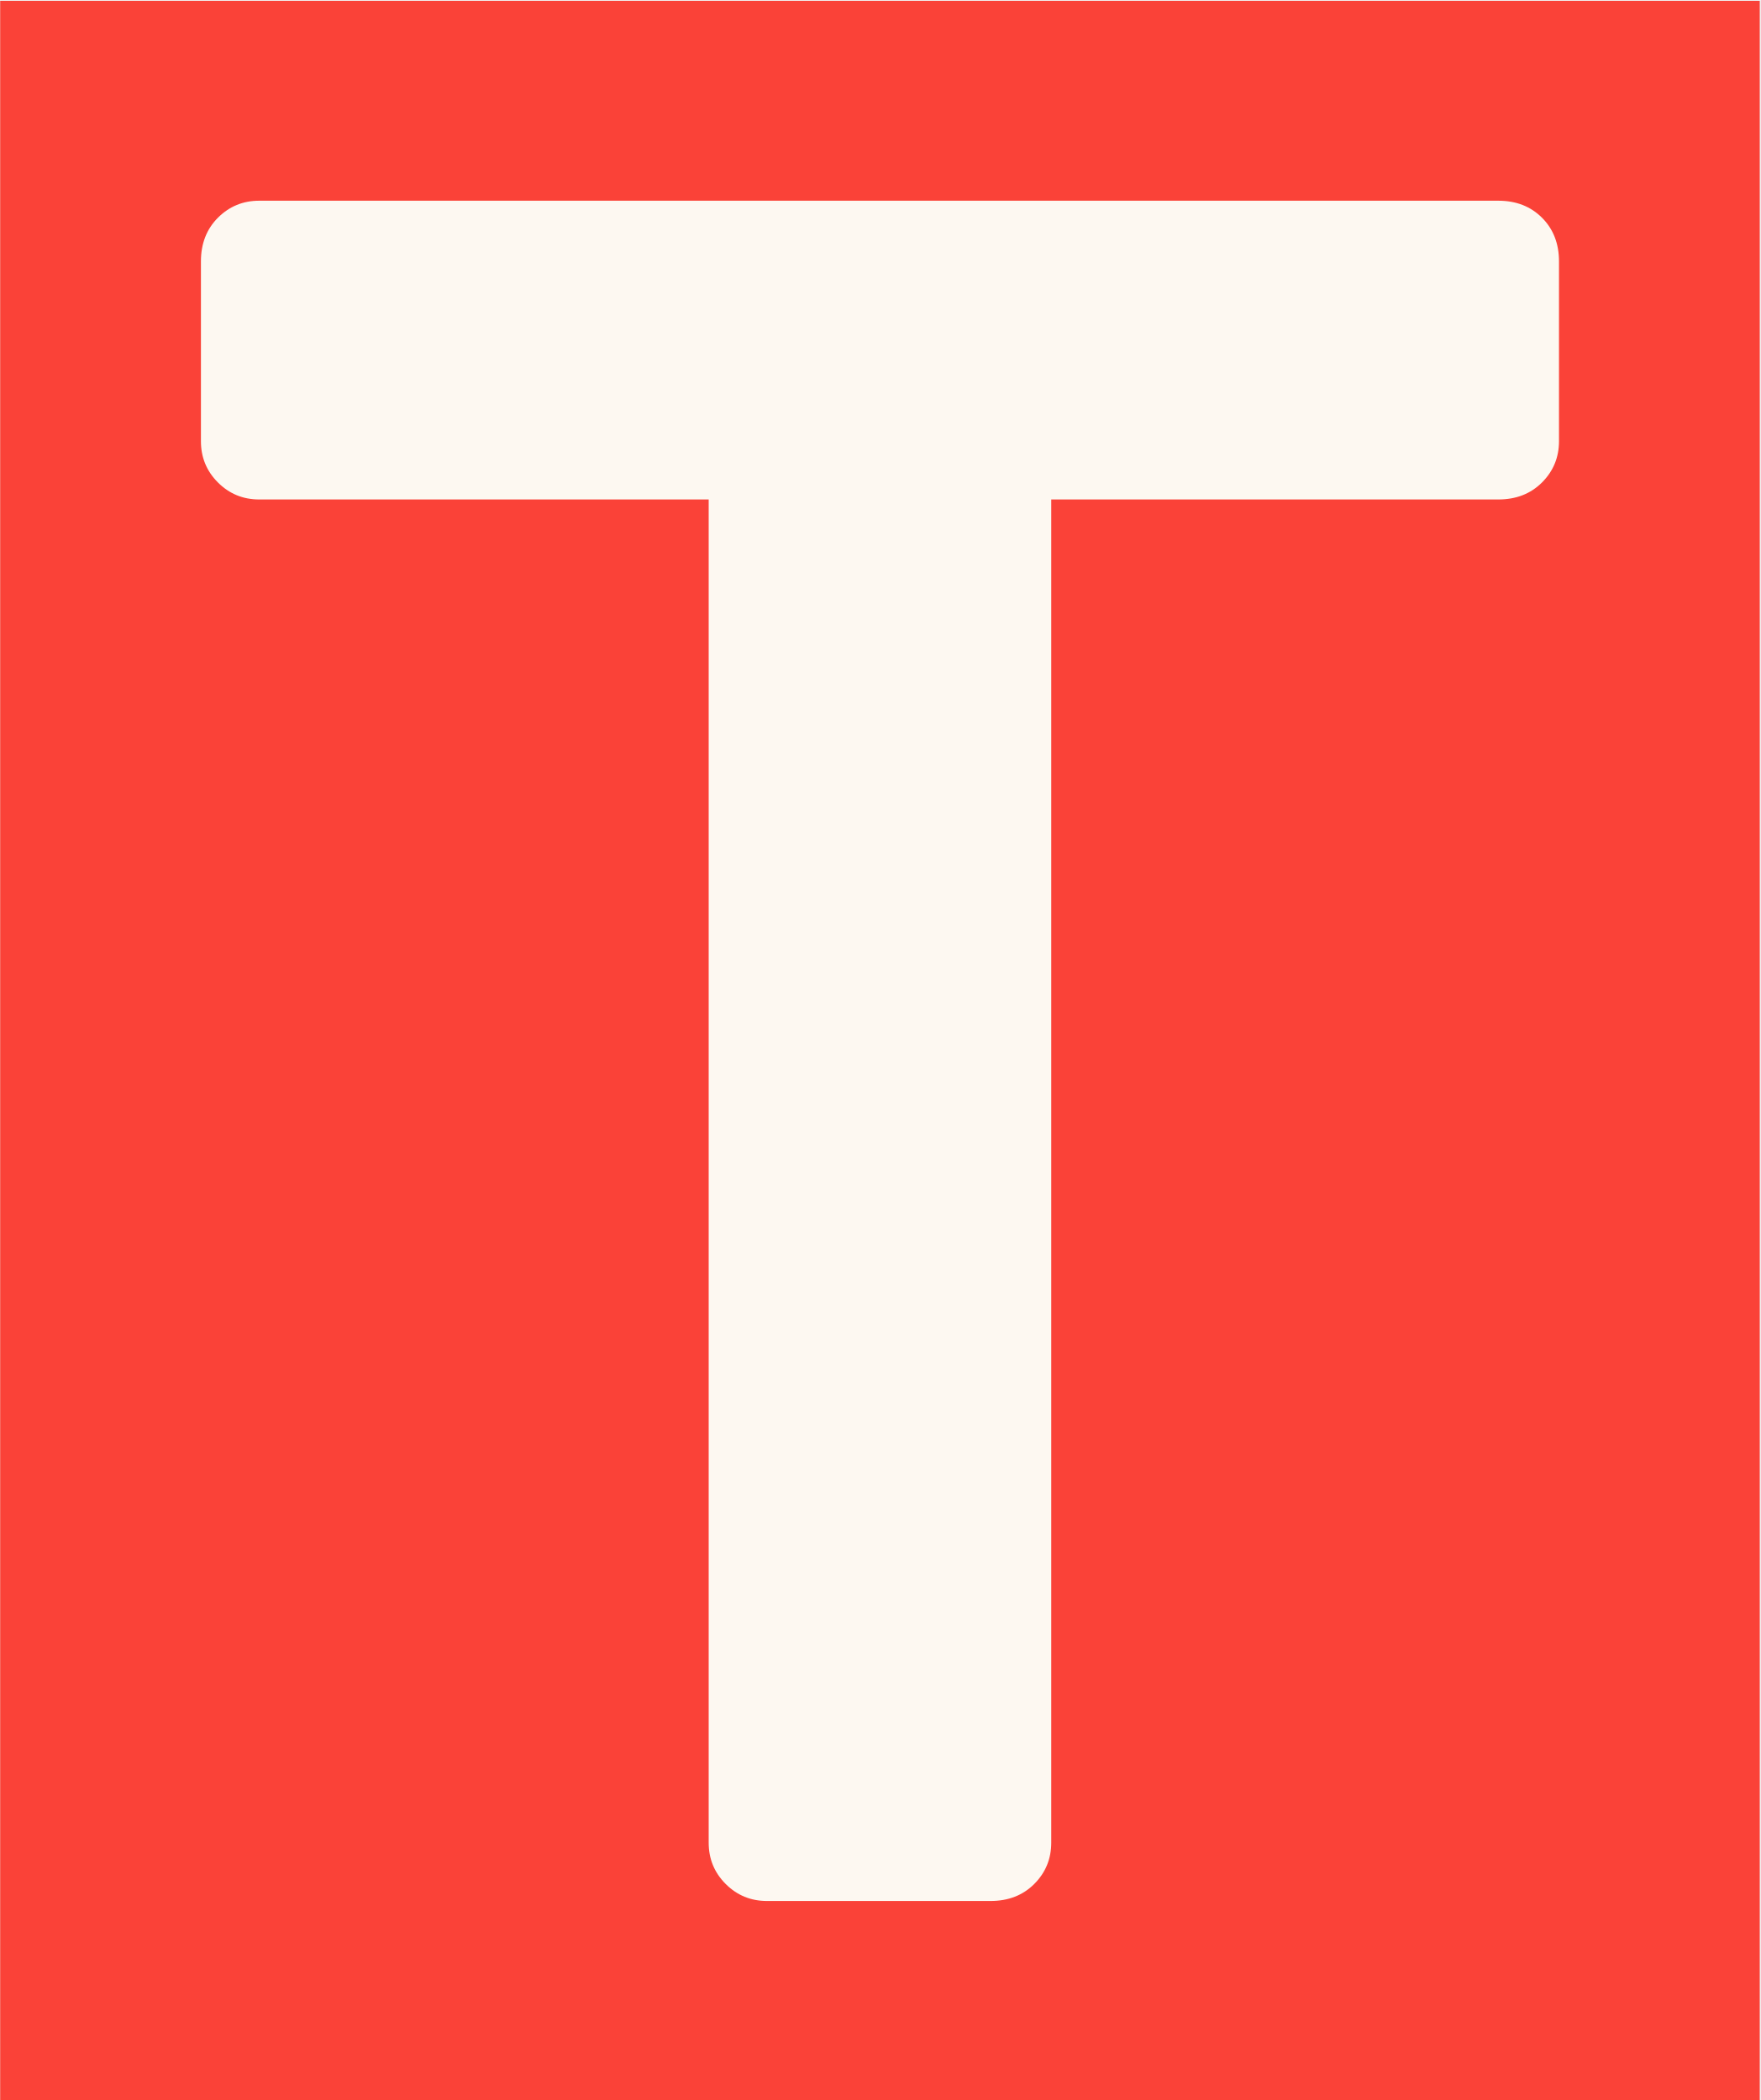
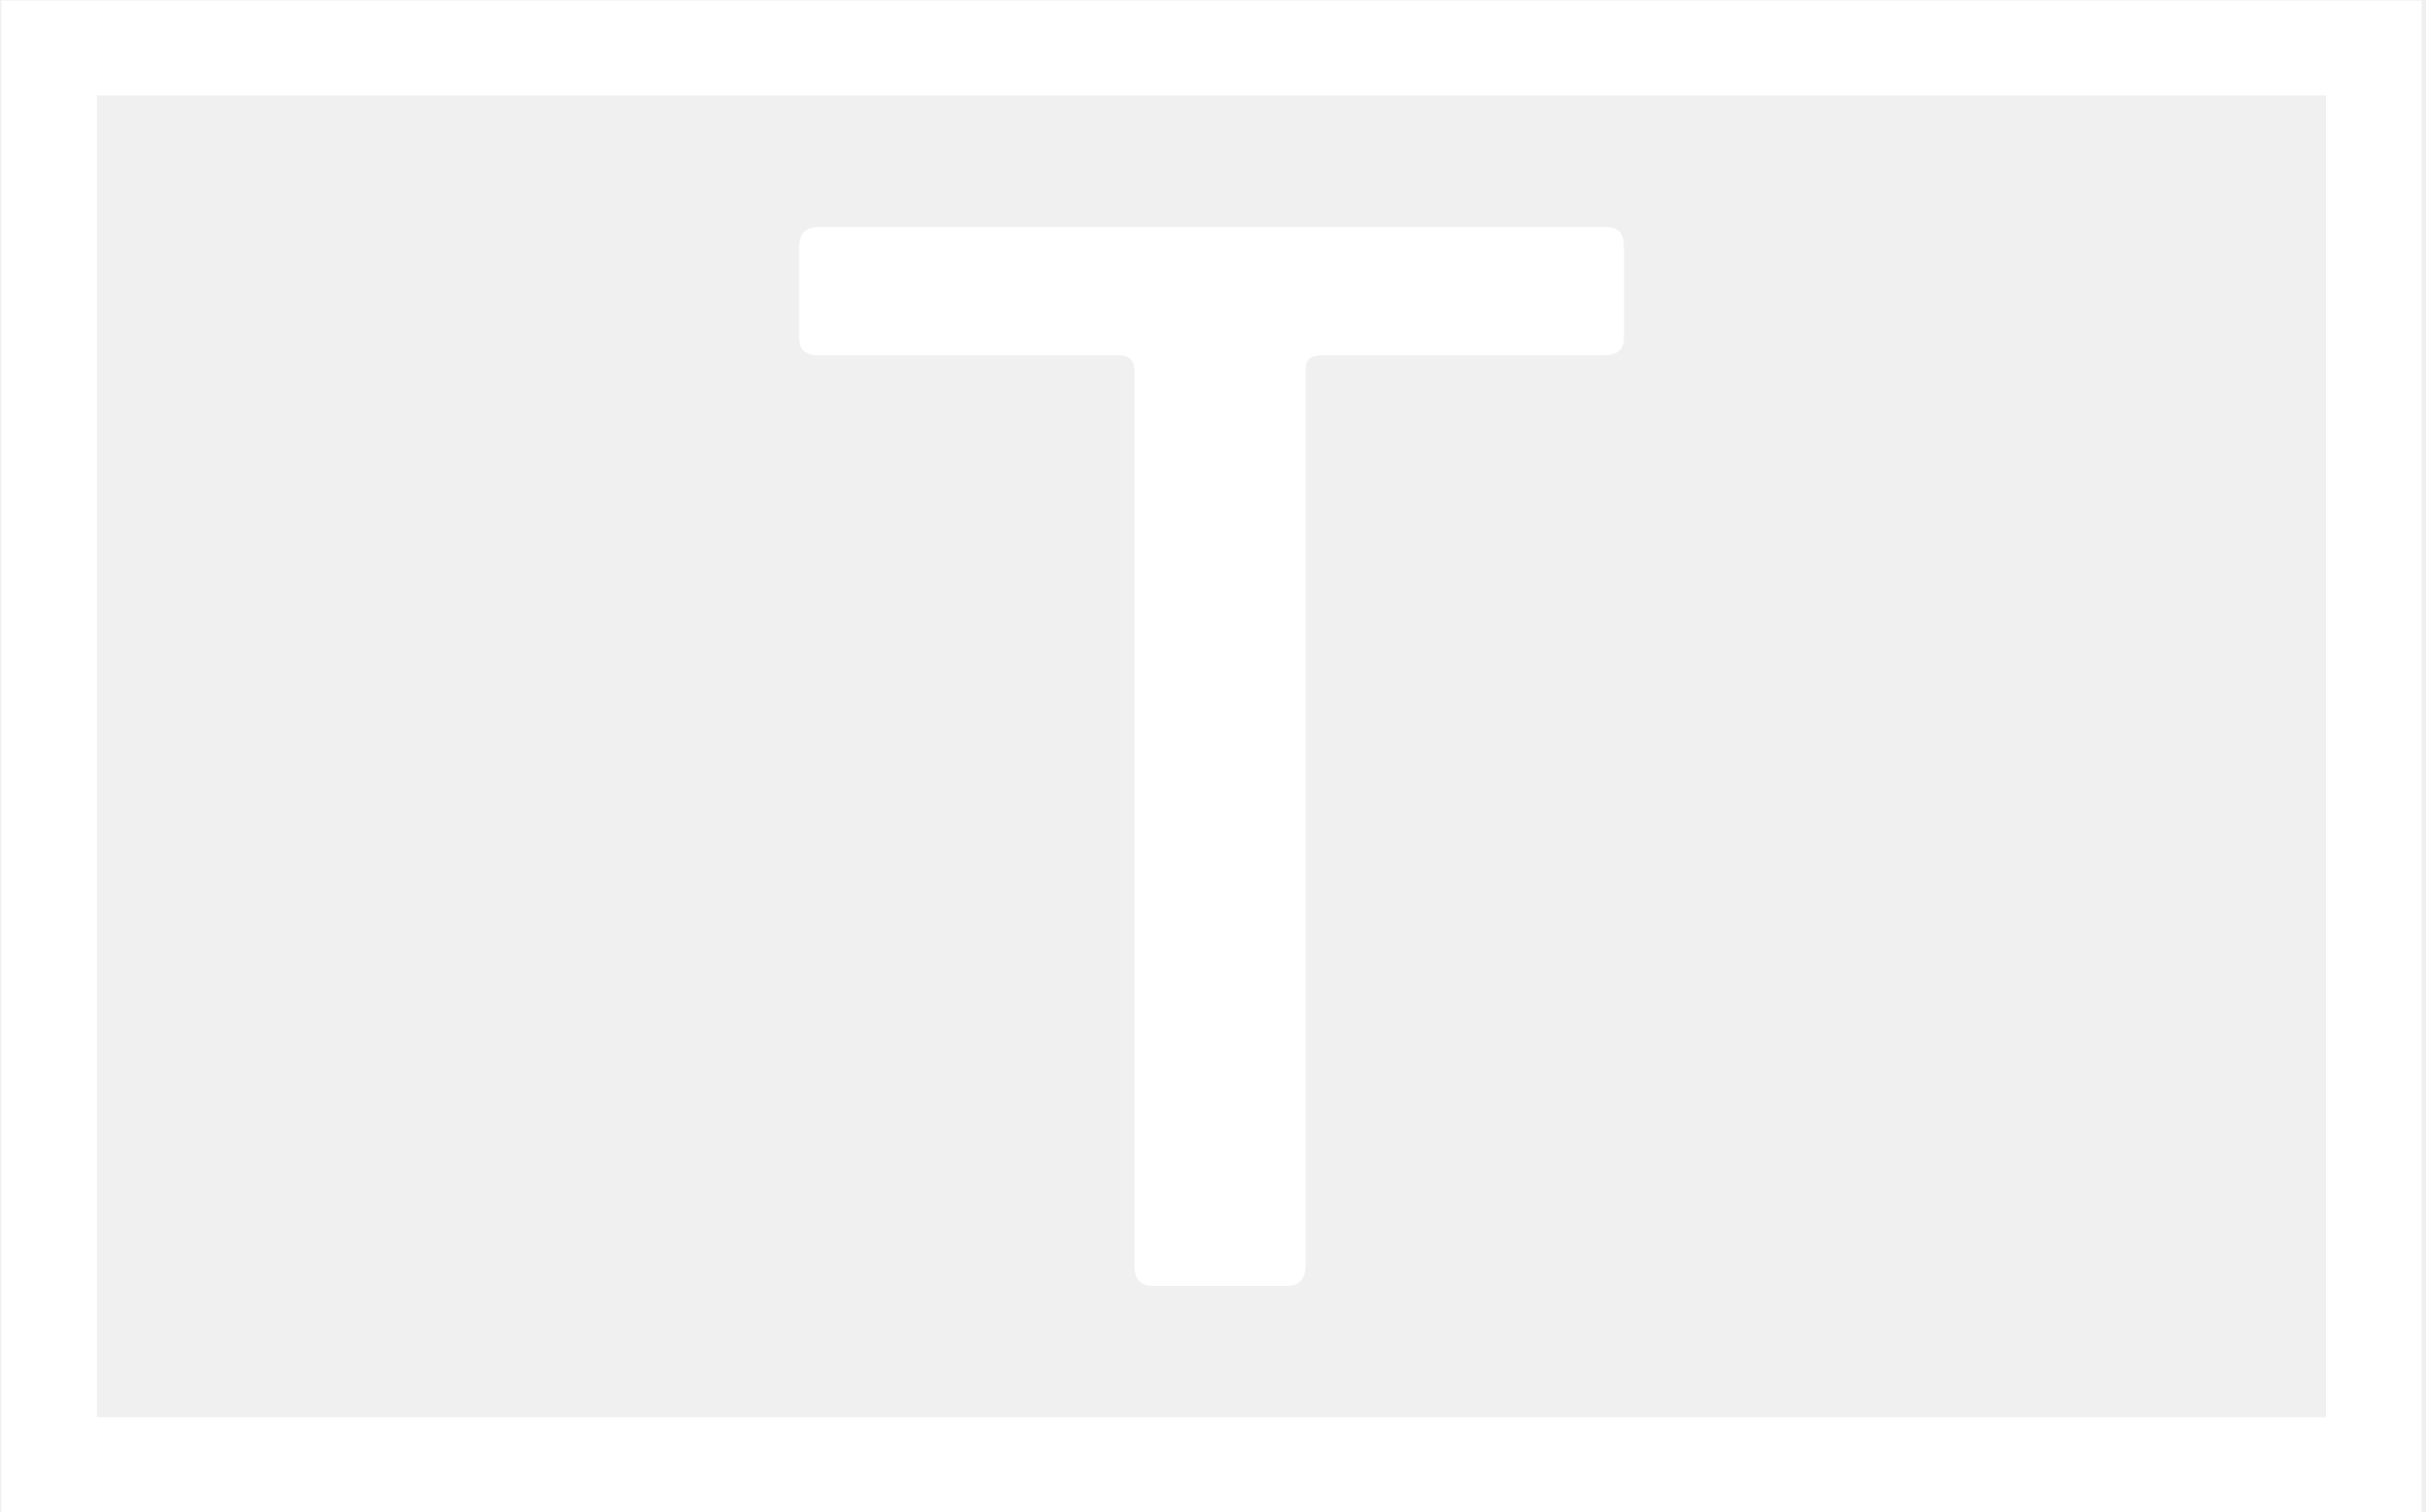
- <svg xmlns="http://www.w3.org/2000/svg" version="1.1" width="1000" height="1193" viewBox="0 0 1000 1193">
-   <g transform="matrix(1,0,0,1,-0.1996439,0.482996)">
-     <svg viewBox="0 0 207 247" data-background-color="#000000" preserveAspectRatio="xMidYMid meet" height="1193" width="1000">
-       <g id="tight-bounds" transform="matrix(1,0,0,1,0.04132629,-0.1)">
-         <svg viewBox="0 0 206.917 247.2" height="247.2" width="206.917">
+ <svg xmlns="http://www.w3.org/2000/svg" version="1.1" width="1000" height="623" viewBox="0 0 1000 623">
+   <g transform="matrix(1,0,0,1,-0.6060606,0.2522267)">
+     <svg viewBox="0 0 396 247" data-background-color="#000000" preserveAspectRatio="xMidYMid meet" height="623" width="1000">
+       <g id="tight-bounds" transform="matrix(1,0,0,1,0.24,-0.1)">
+         <svg viewBox="0 0 395.52 247.2" height="247.2" width="395.52">
          <g>
-             <svg viewBox="0 0 206.917 247.2" height="247.2" width="206.917">
-               <g>
-                 <svg viewBox="0 0 206.917 247.2" height="247.2" width="206.917">
+             <svg />
+           </g>
+           <g>
+             <svg viewBox="0 0 395.52 247.2" height="247.2" width="395.52">
+               <g transform="matrix(1,0,0,1,130.363,37.08)">
+                 <svg viewBox="0 0 134.794 173.04" height="173.04" width="134.794">
                  <g>
-                     <svg viewBox="0 0 206.917 247.2" height="247.2" width="206.917">
+                     <svg viewBox="0 0 134.794 173.04" height="173.04" width="134.794">
                      <g>
-                         <svg viewBox="0 0 206.917 247.2" height="247.2" width="206.917">
-                           <rect width="206.917" height="247.2" x="0" y="0" opacity="1" fill="#fa4238" data-fill-palette-color="tertiary" />
-                           <g transform="matrix(1,0,0,1,23.6076,23.6076)">
-                             <svg width="159.702" viewBox="1.15 -35 27.95 35" height="199.985" data-palette-color="#fdf8f1">
-                               <path d="M17.4 0L12.8 0Q12.3 0 11.95-0.35 11.6-0.7 11.6-1.2L11.6-1.2 11.6-28.85 2.35-28.85Q1.85-28.85 1.5-29.2 1.15-29.55 1.15-30.05L1.15-30.05 1.15-33.75Q1.15-34.3 1.5-34.65 1.85-35 2.35-35L2.35-35 27.85-35Q28.4-35 28.75-34.65 29.1-34.3 29.1-33.75L29.1-33.75 29.1-30.05Q29.1-29.55 28.75-29.2 28.4-28.85 27.85-28.85L27.85-28.85 18.65-28.85 18.65-1.2Q18.65-0.7 18.3-0.35 17.95 0 17.4 0L17.4 0Z" opacity="1" transform="matrix(1,0,0,1,0,0)" fill="#fdf8f1" class="undefined-text-0" data-fill-palette-color="quaternary" id="text-0" />
+                         <svg viewBox="0 0 134.794 173.04" height="173.04" width="134.794">
+                           <g>
+                             <svg viewBox="0 0 134.794 173.04" height="173.04" width="134.794">
+                               <g>
+                                 <svg viewBox="0 0 134.794 173.04" height="173.04" width="134.794">
+                                   <g>
+                                     <svg viewBox="0 0 134.794 173.04" height="173.04" width="134.794">
+                                       <g transform="matrix(1,0,0,1,0,0)">
+                                         <svg width="134.794" viewBox="1.95 -37.1 28.9 37.1" height="173.04" data-palette-color="#ffffff">
+                                           <path d="M1.95-33.2L1.95-36.4Q1.95-36.75 2.13-36.93 2.3-37.1 2.7-37.1L2.7-37.1 30.15-37.1Q30.55-37.1 30.7-36.93 30.85-36.75 30.85-36.4L30.85-36.4 30.85-33.2Q30.85-32.6 30.15-32.6L30.15-32.6 20.25-32.6Q19.7-32.6 19.7-32.15L19.7-32.15 19.7-0.75Q19.7 0 19.05 0L19.05 0 14.35 0Q13.7 0 13.7-0.7L13.7-0.7 13.7-32.05Q13.7-32.6 13.15-32.6L13.15-32.6 2.65-32.6Q1.95-32.6 1.95-33.2L1.95-33.2Z" opacity="1" transform="matrix(1,0,0,1,0,0)" fill="#ffffff" class="undefined-text-0" data-fill-palette-color="primary" id="text-0" />
+                                         </svg>
+                                       </g>
+                                     </svg>
+                                   </g>
+                                 </svg>
+                               </g>
                            </svg>
                          </g>
                        </svg>
                      </g>
                    </svg>
                  </g>
                </svg>
              </g>
-               <g />
+               <g>
+                 <path d="M0 247.2v-247.2h395.52v247.2zM379.915 231.595v-215.99h-364.31v215.99z" fill="#ffffff" fill-rule="nonzero" stroke="none" stroke-width="1" stroke-linecap="butt" stroke-linejoin="miter" stroke-miterlimit="10" stroke-dasharray="" stroke-dashoffset="0" font-family="none" font-weight="none" font-size="none" text-anchor="none" style="mix-blend-mode: normal" data-fill-palette-color="tertiary" />
+               </g>
            </svg>
          </g>
          <defs />
        </svg>
-         <rect width="206.917" height="247.2" fill="none" stroke="none" visibility="hidden" />
+         <rect width="395.52" height="247.2" fill="none" stroke="none" visibility="hidden" />
      </g>
    </svg>
  </g>
</svg>
